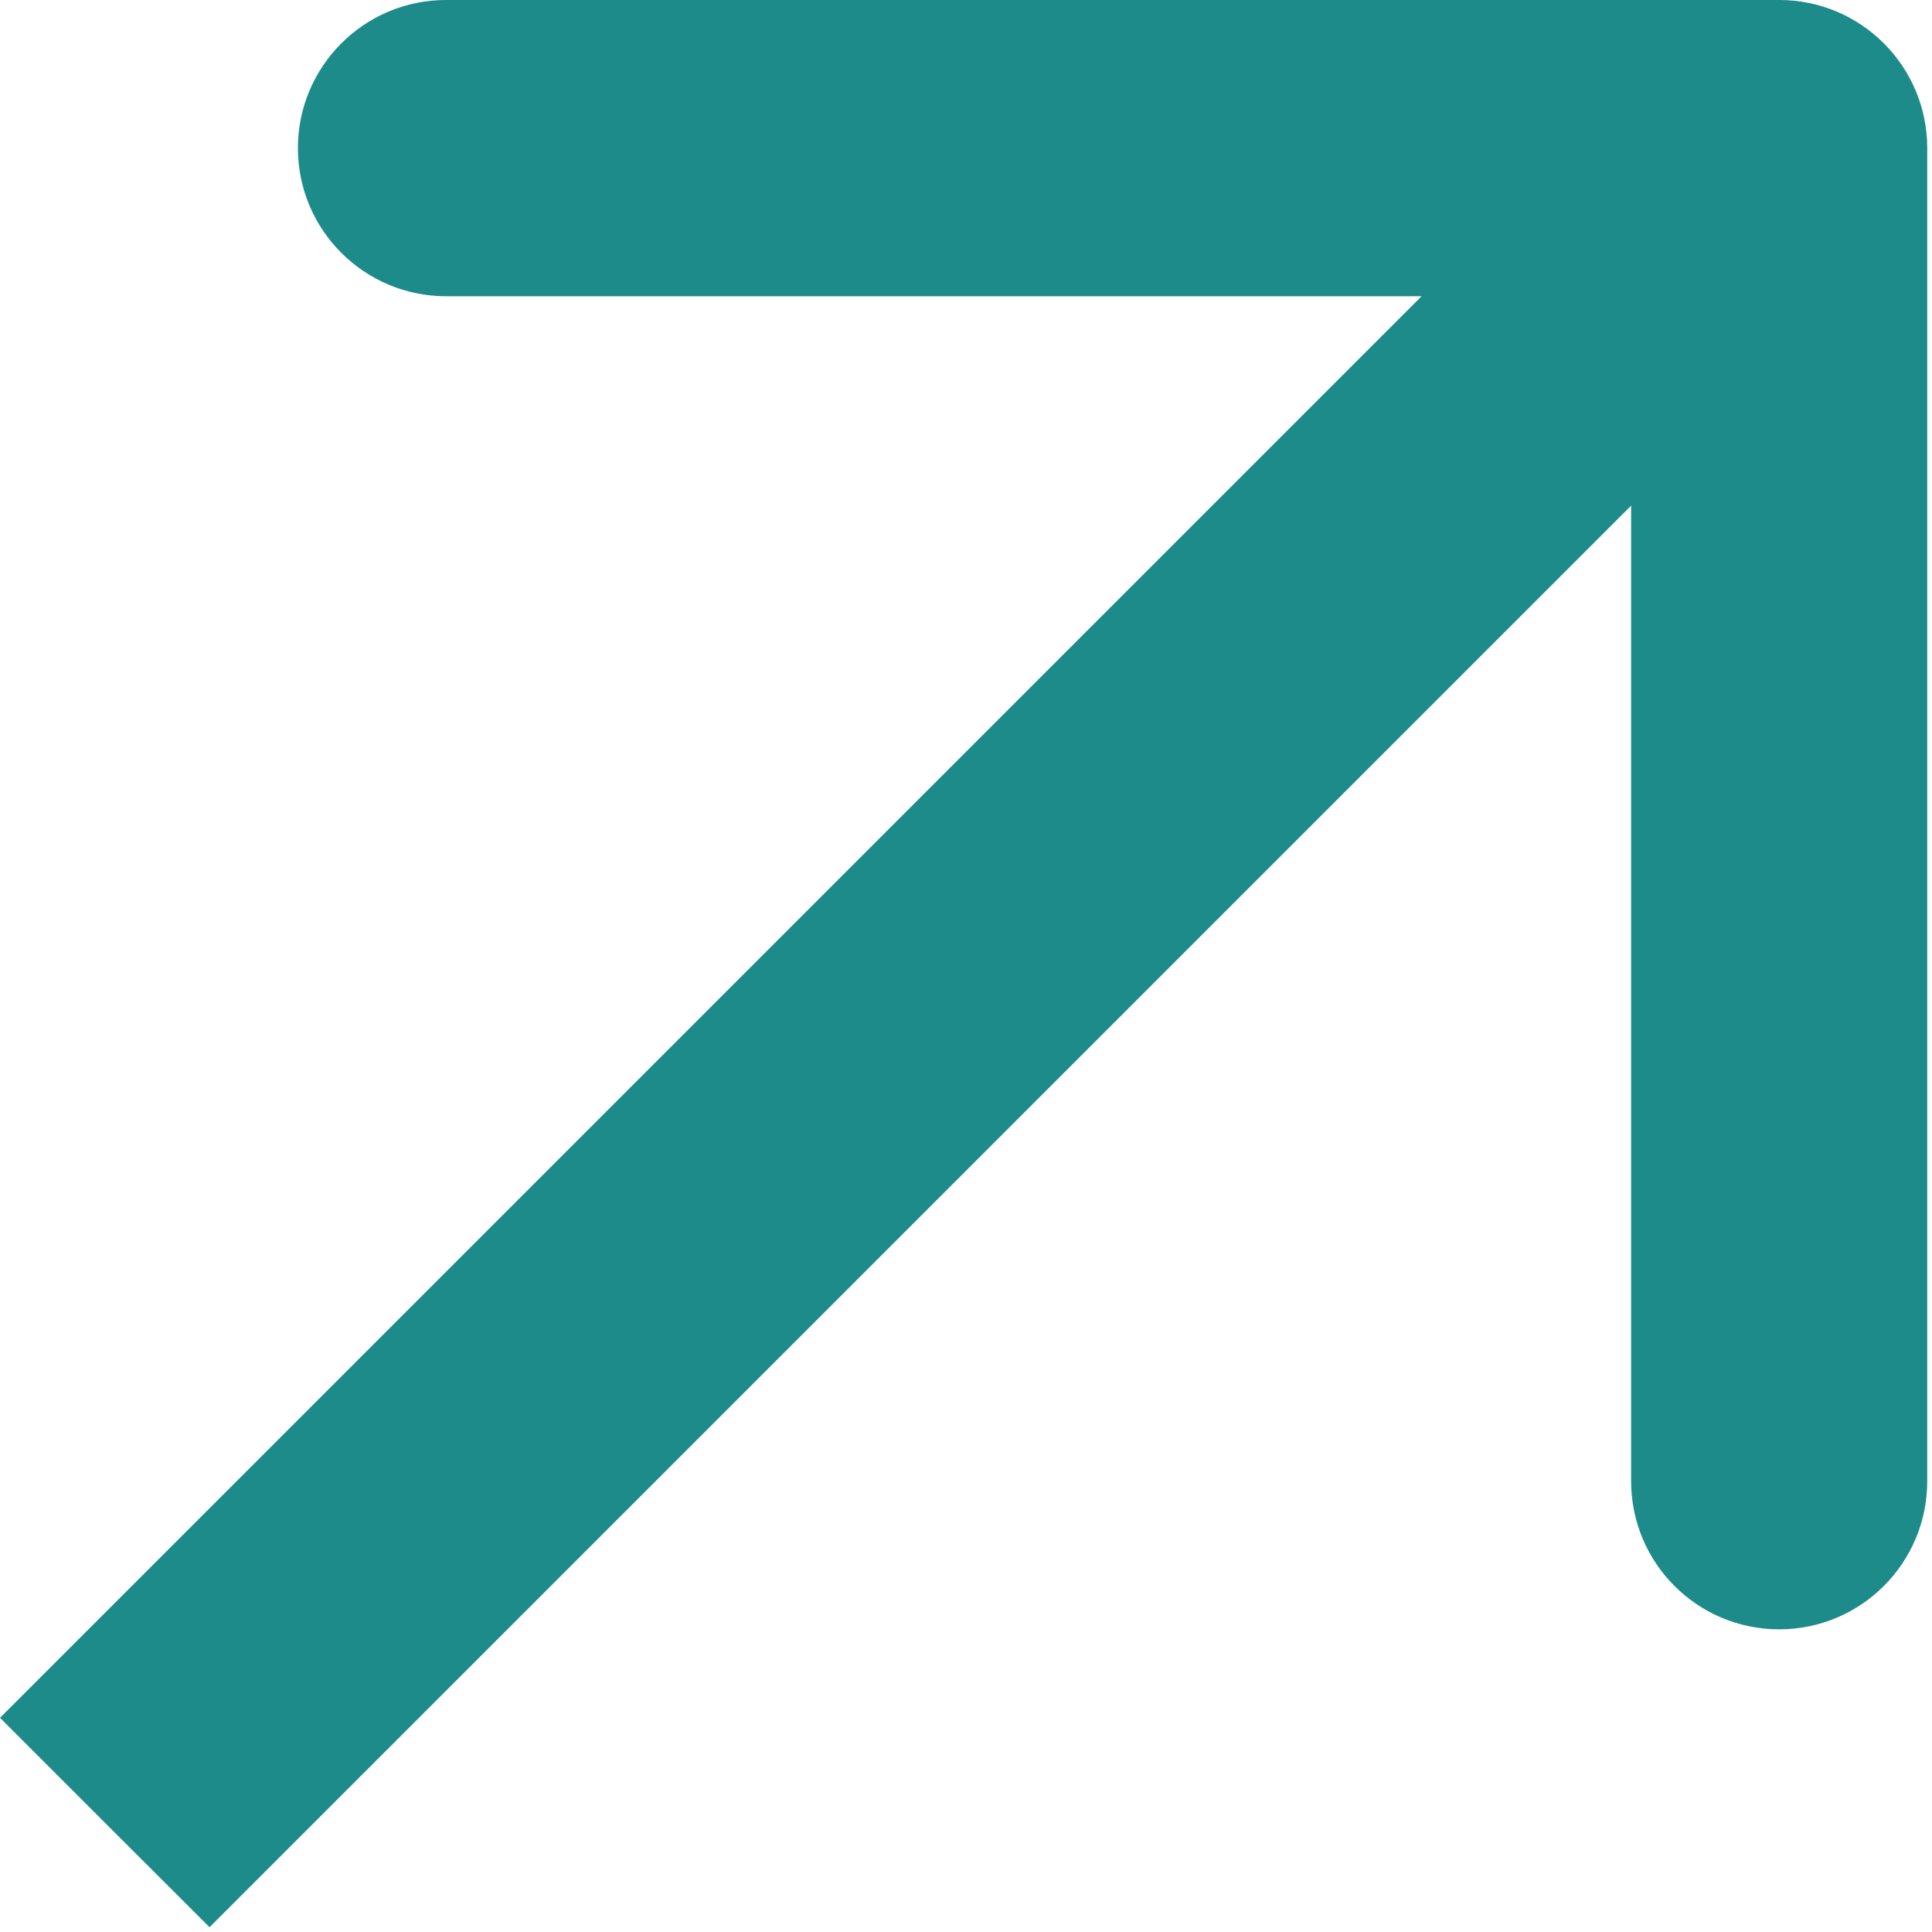
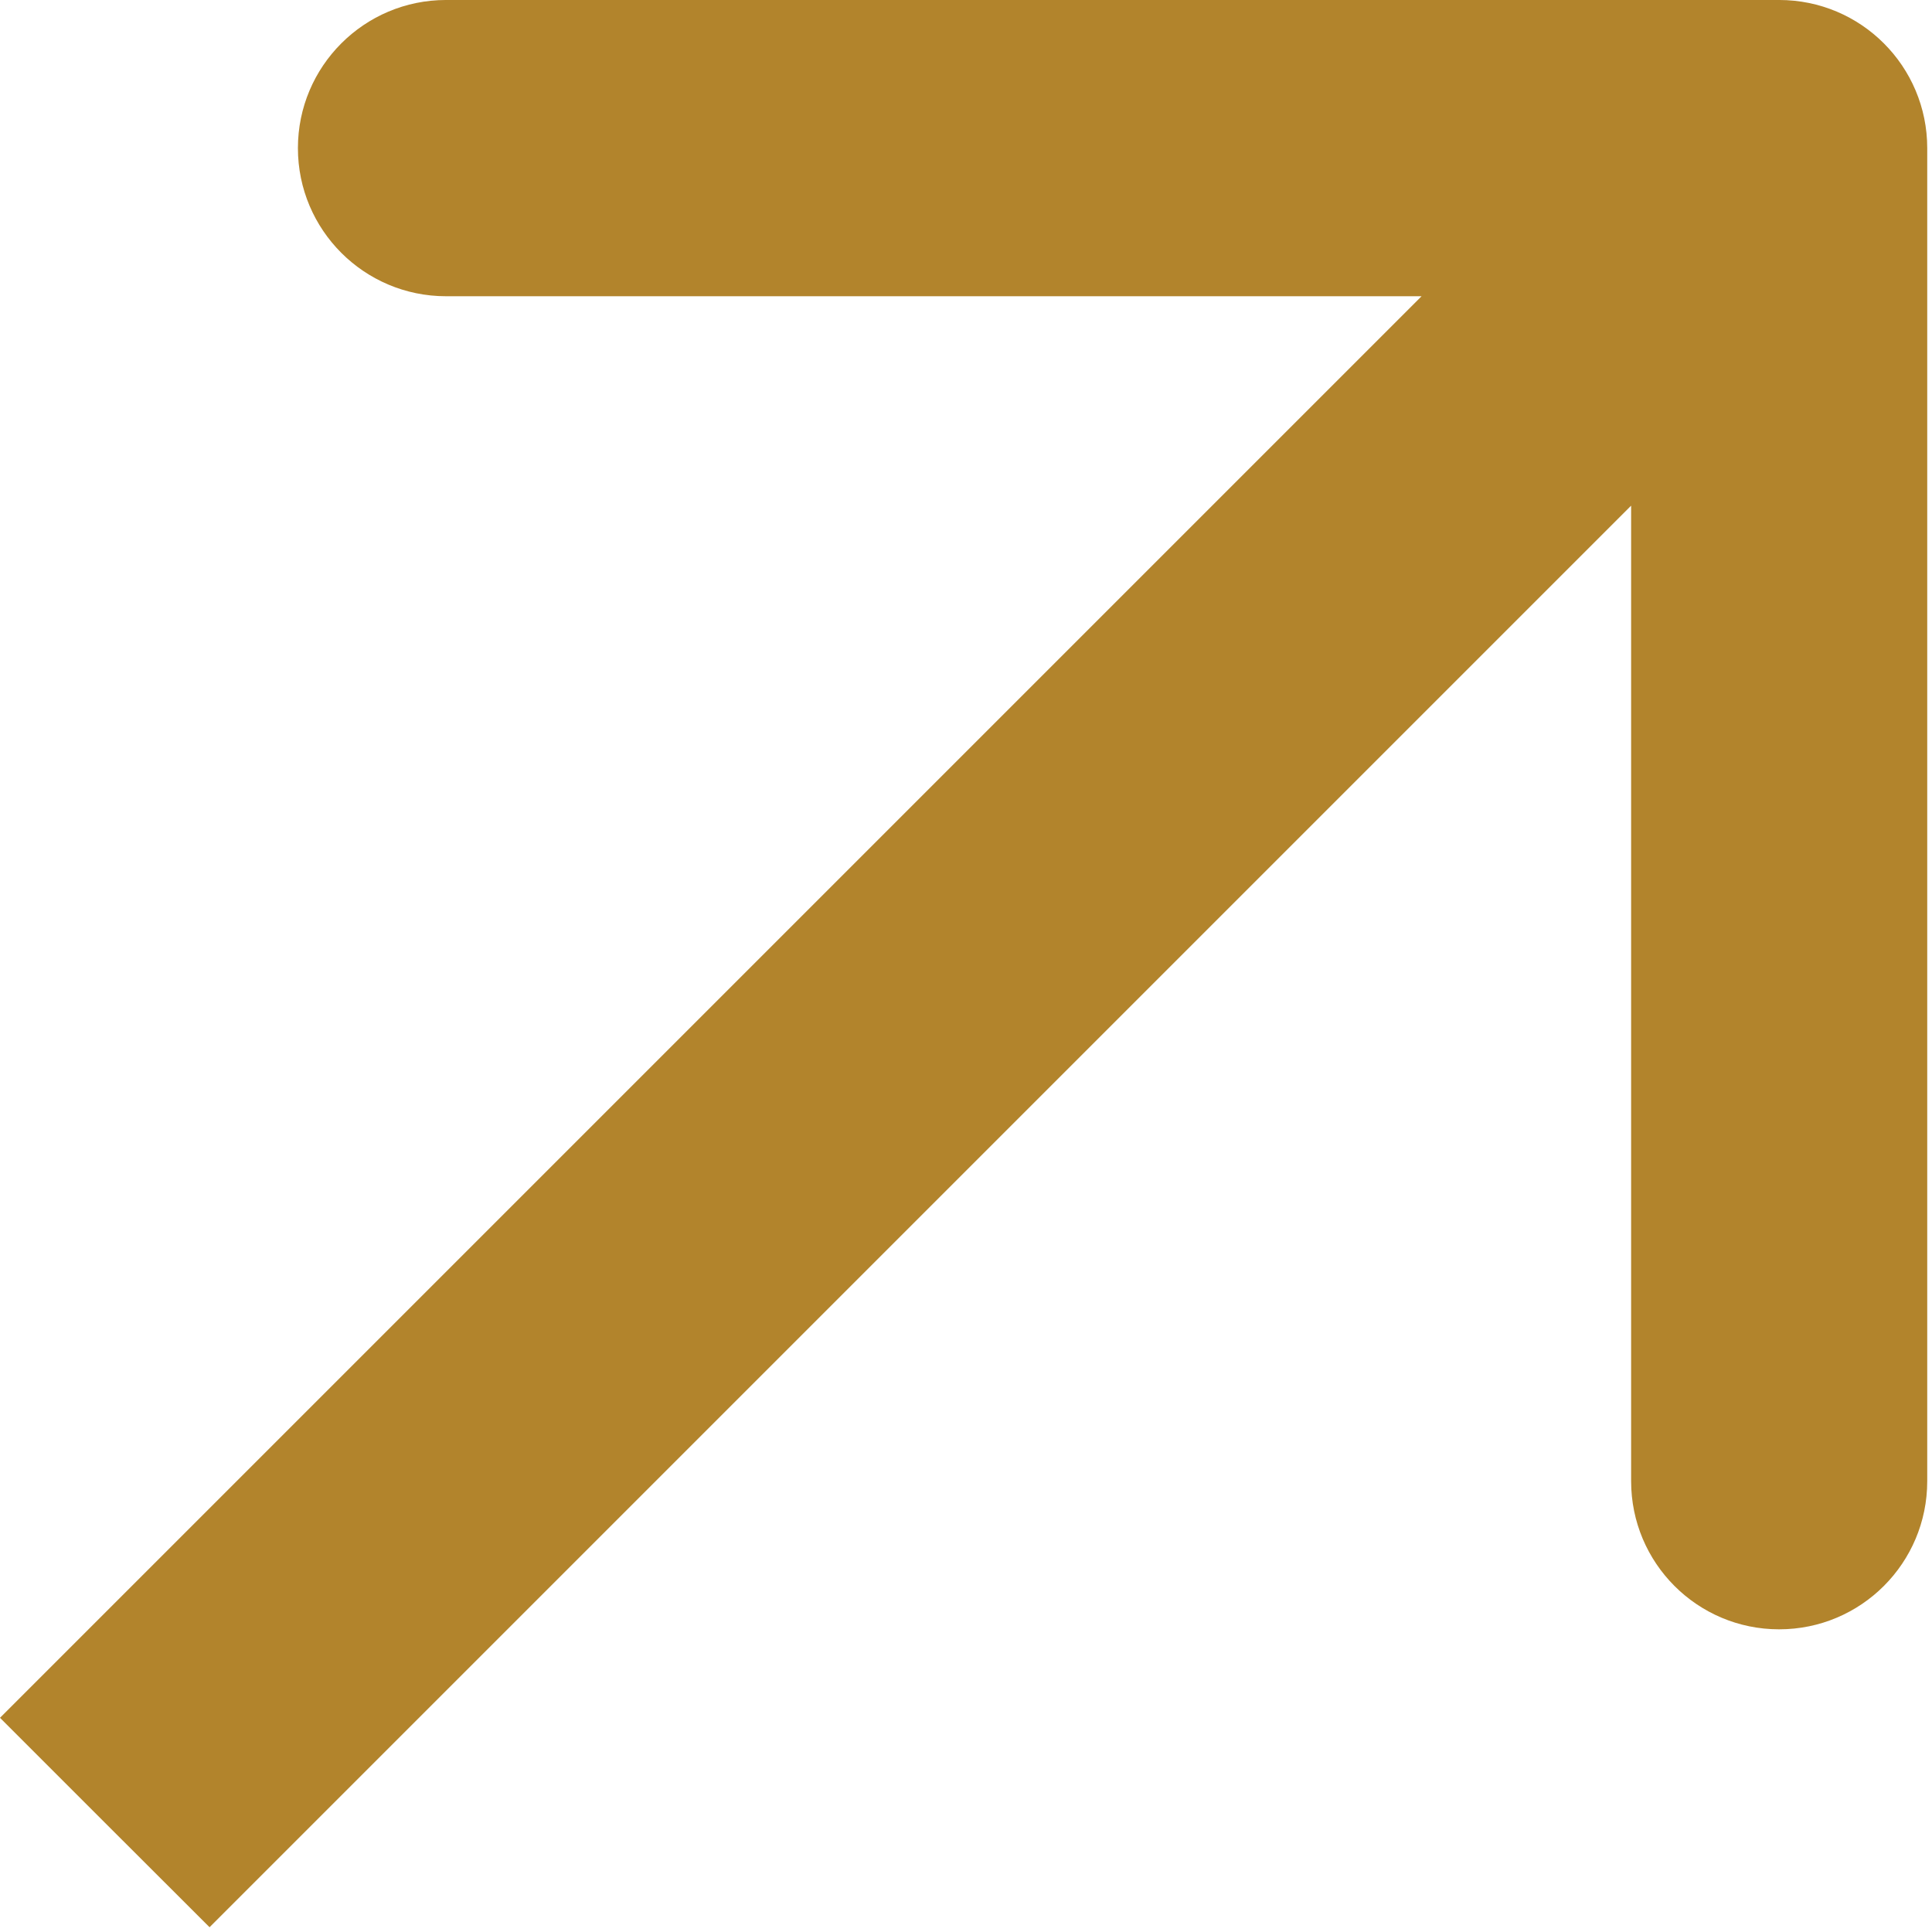
<svg xmlns="http://www.w3.org/2000/svg" width="15" height="15" viewBox="0 0 15 15" fill="none">
-   <path d="M14.963 1.15C14.963 0.515 14.449 -9.79137e-05 13.813 -9.82719e-05L3.463 -9.79769e-05C2.828 -9.79769e-05 2.313 0.515 2.313 1.15C2.313 1.785 2.828 2.3 3.463 2.3L12.664 2.3L12.664 11.5C12.664 12.135 13.178 12.65 13.813 12.65C14.449 12.65 14.963 12.135 14.963 11.5L14.963 1.15ZM0.813 14.15L1.627 14.963L14.627 1.963L13.813 1.15L13 0.337L0 13.337L0.813 14.15Z" fill="#1D8B8A" />
+   <path d="M14.963 1.15C14.963 0.515 14.449 -9.79137e-05 13.813 -9.82719e-05L3.463 -9.79769e-05C2.828 -9.79769e-05 2.313 0.515 2.313 1.15C2.313 1.785 2.828 2.3 3.463 2.3L12.664 2.3L12.664 11.5C12.664 12.135 13.178 12.65 13.813 12.65C14.449 12.65 14.963 12.135 14.963 11.5L14.963 1.15ZM0.813 14.15L1.627 14.963L14.627 1.963L13.813 1.15L13 0.337L0 13.337L0.813 14.15Z" fill="#B2842C" />
</svg>
